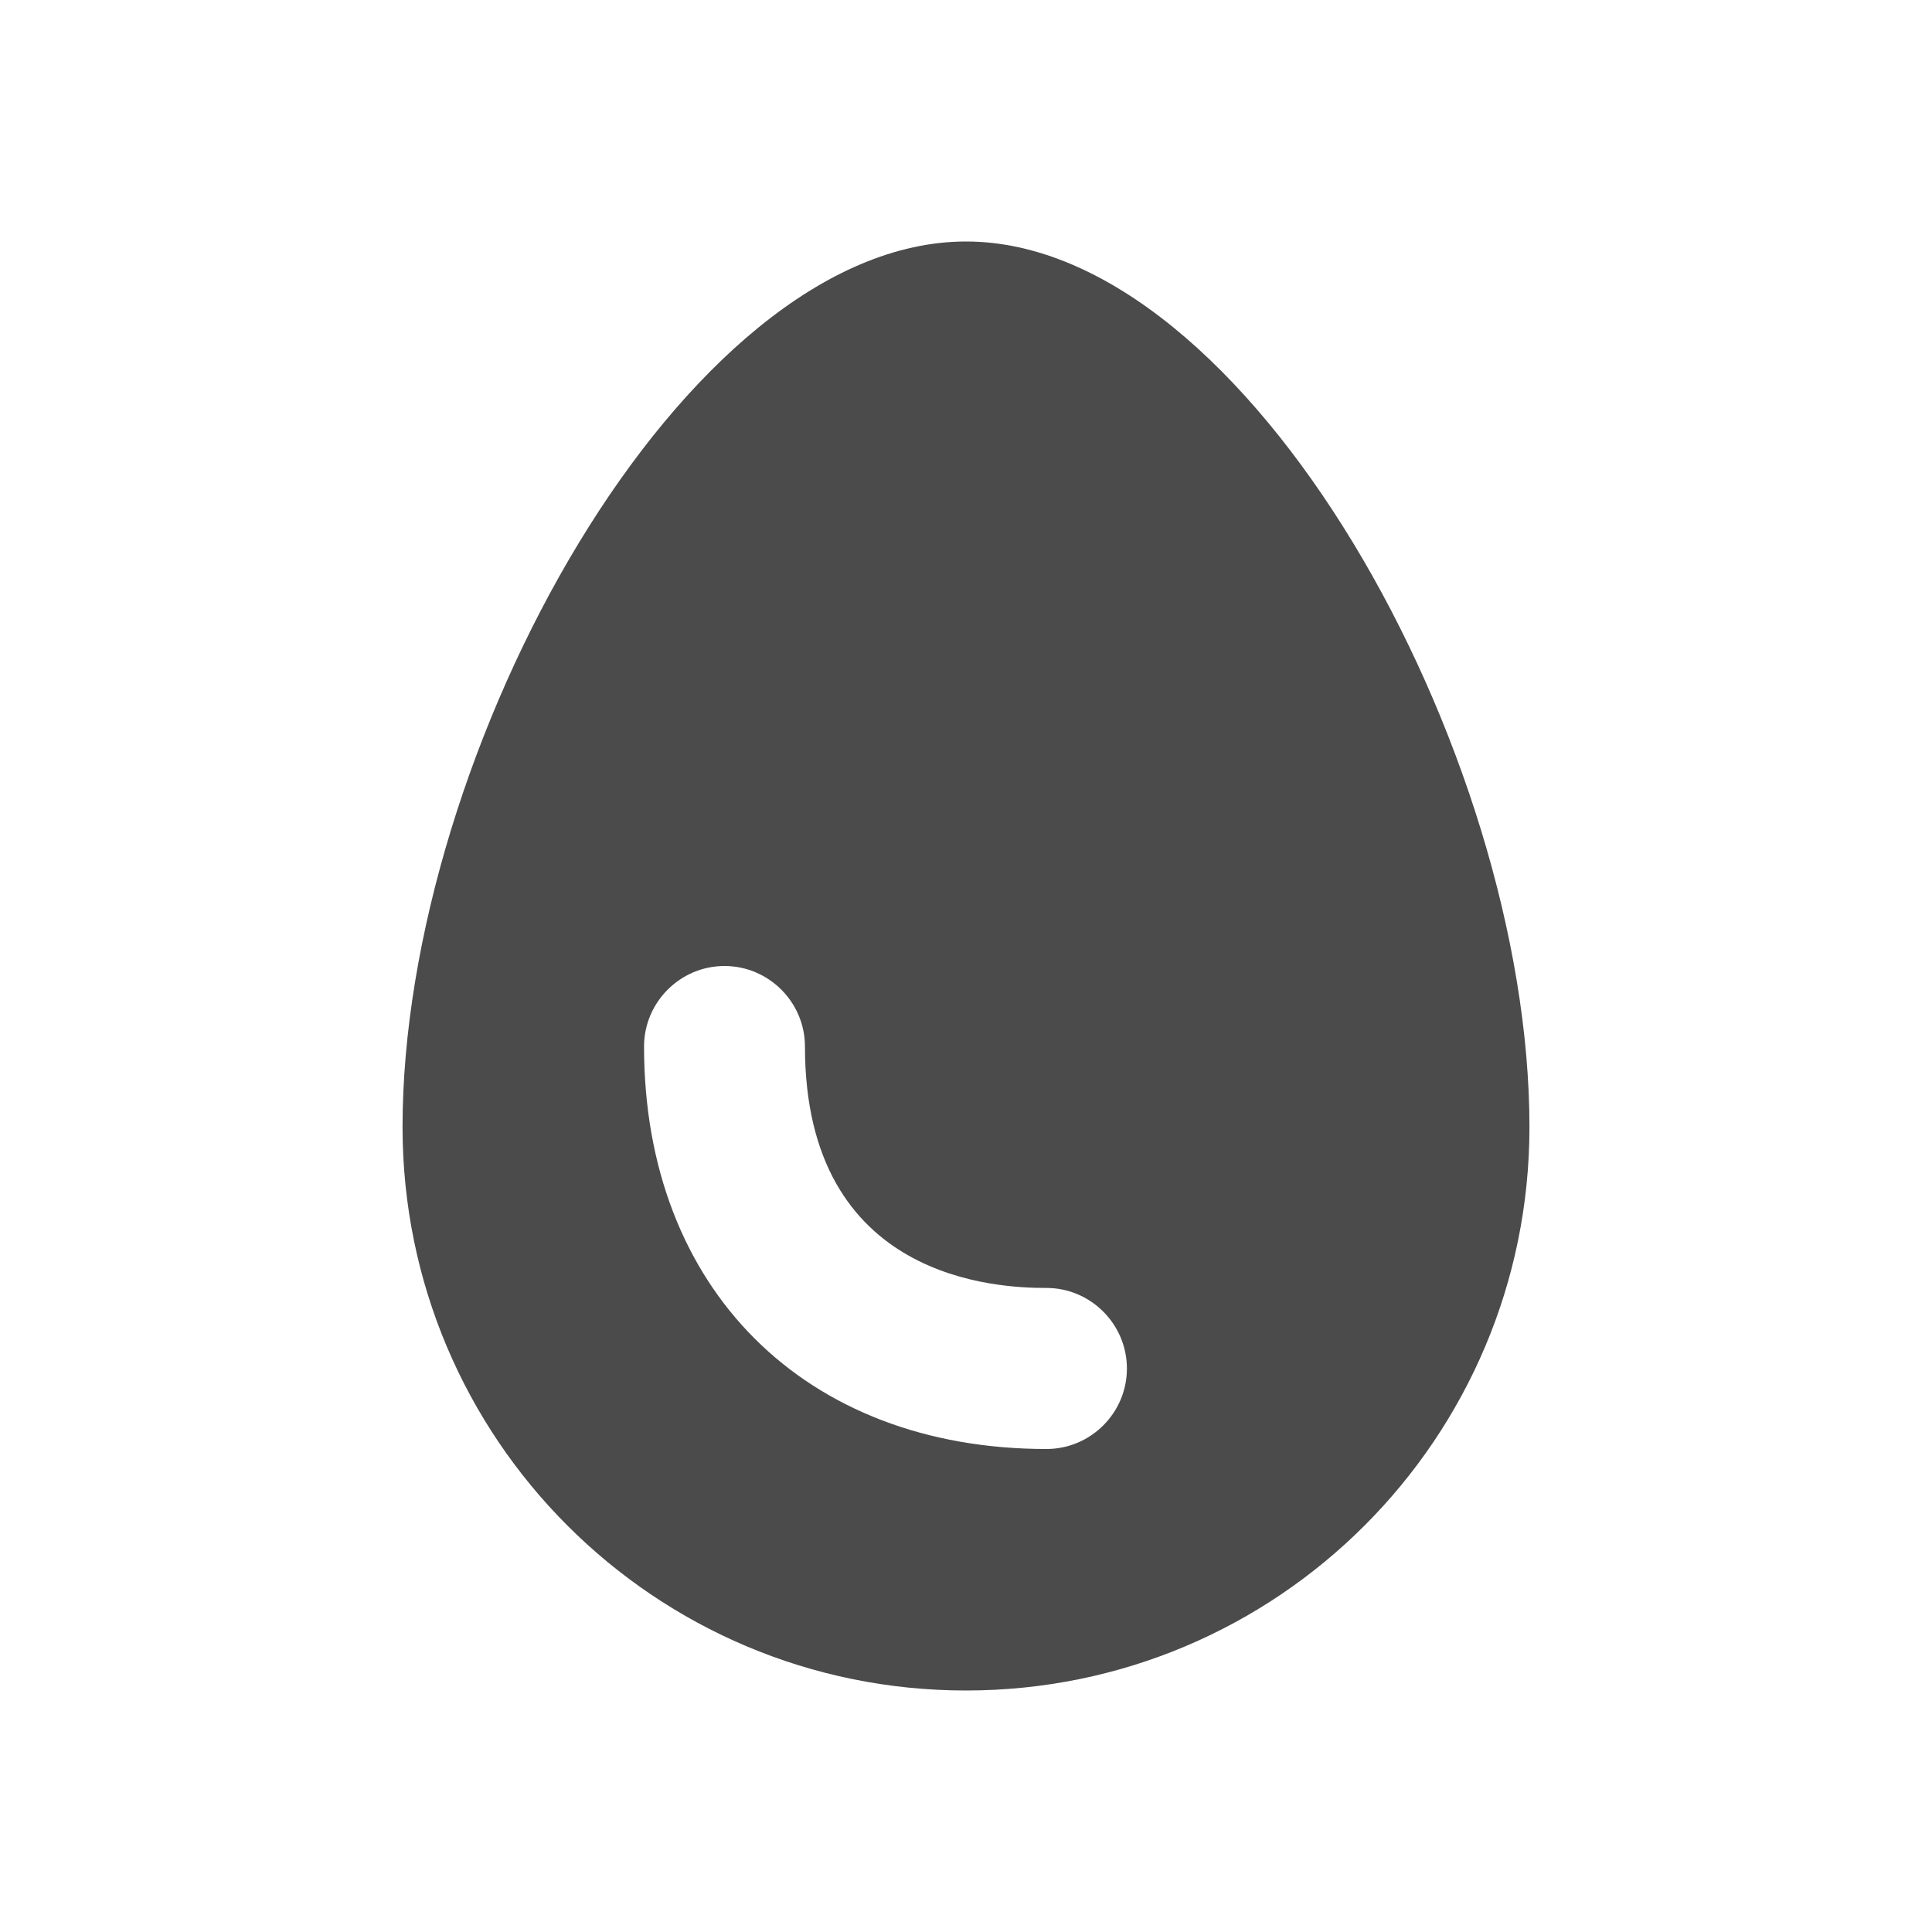
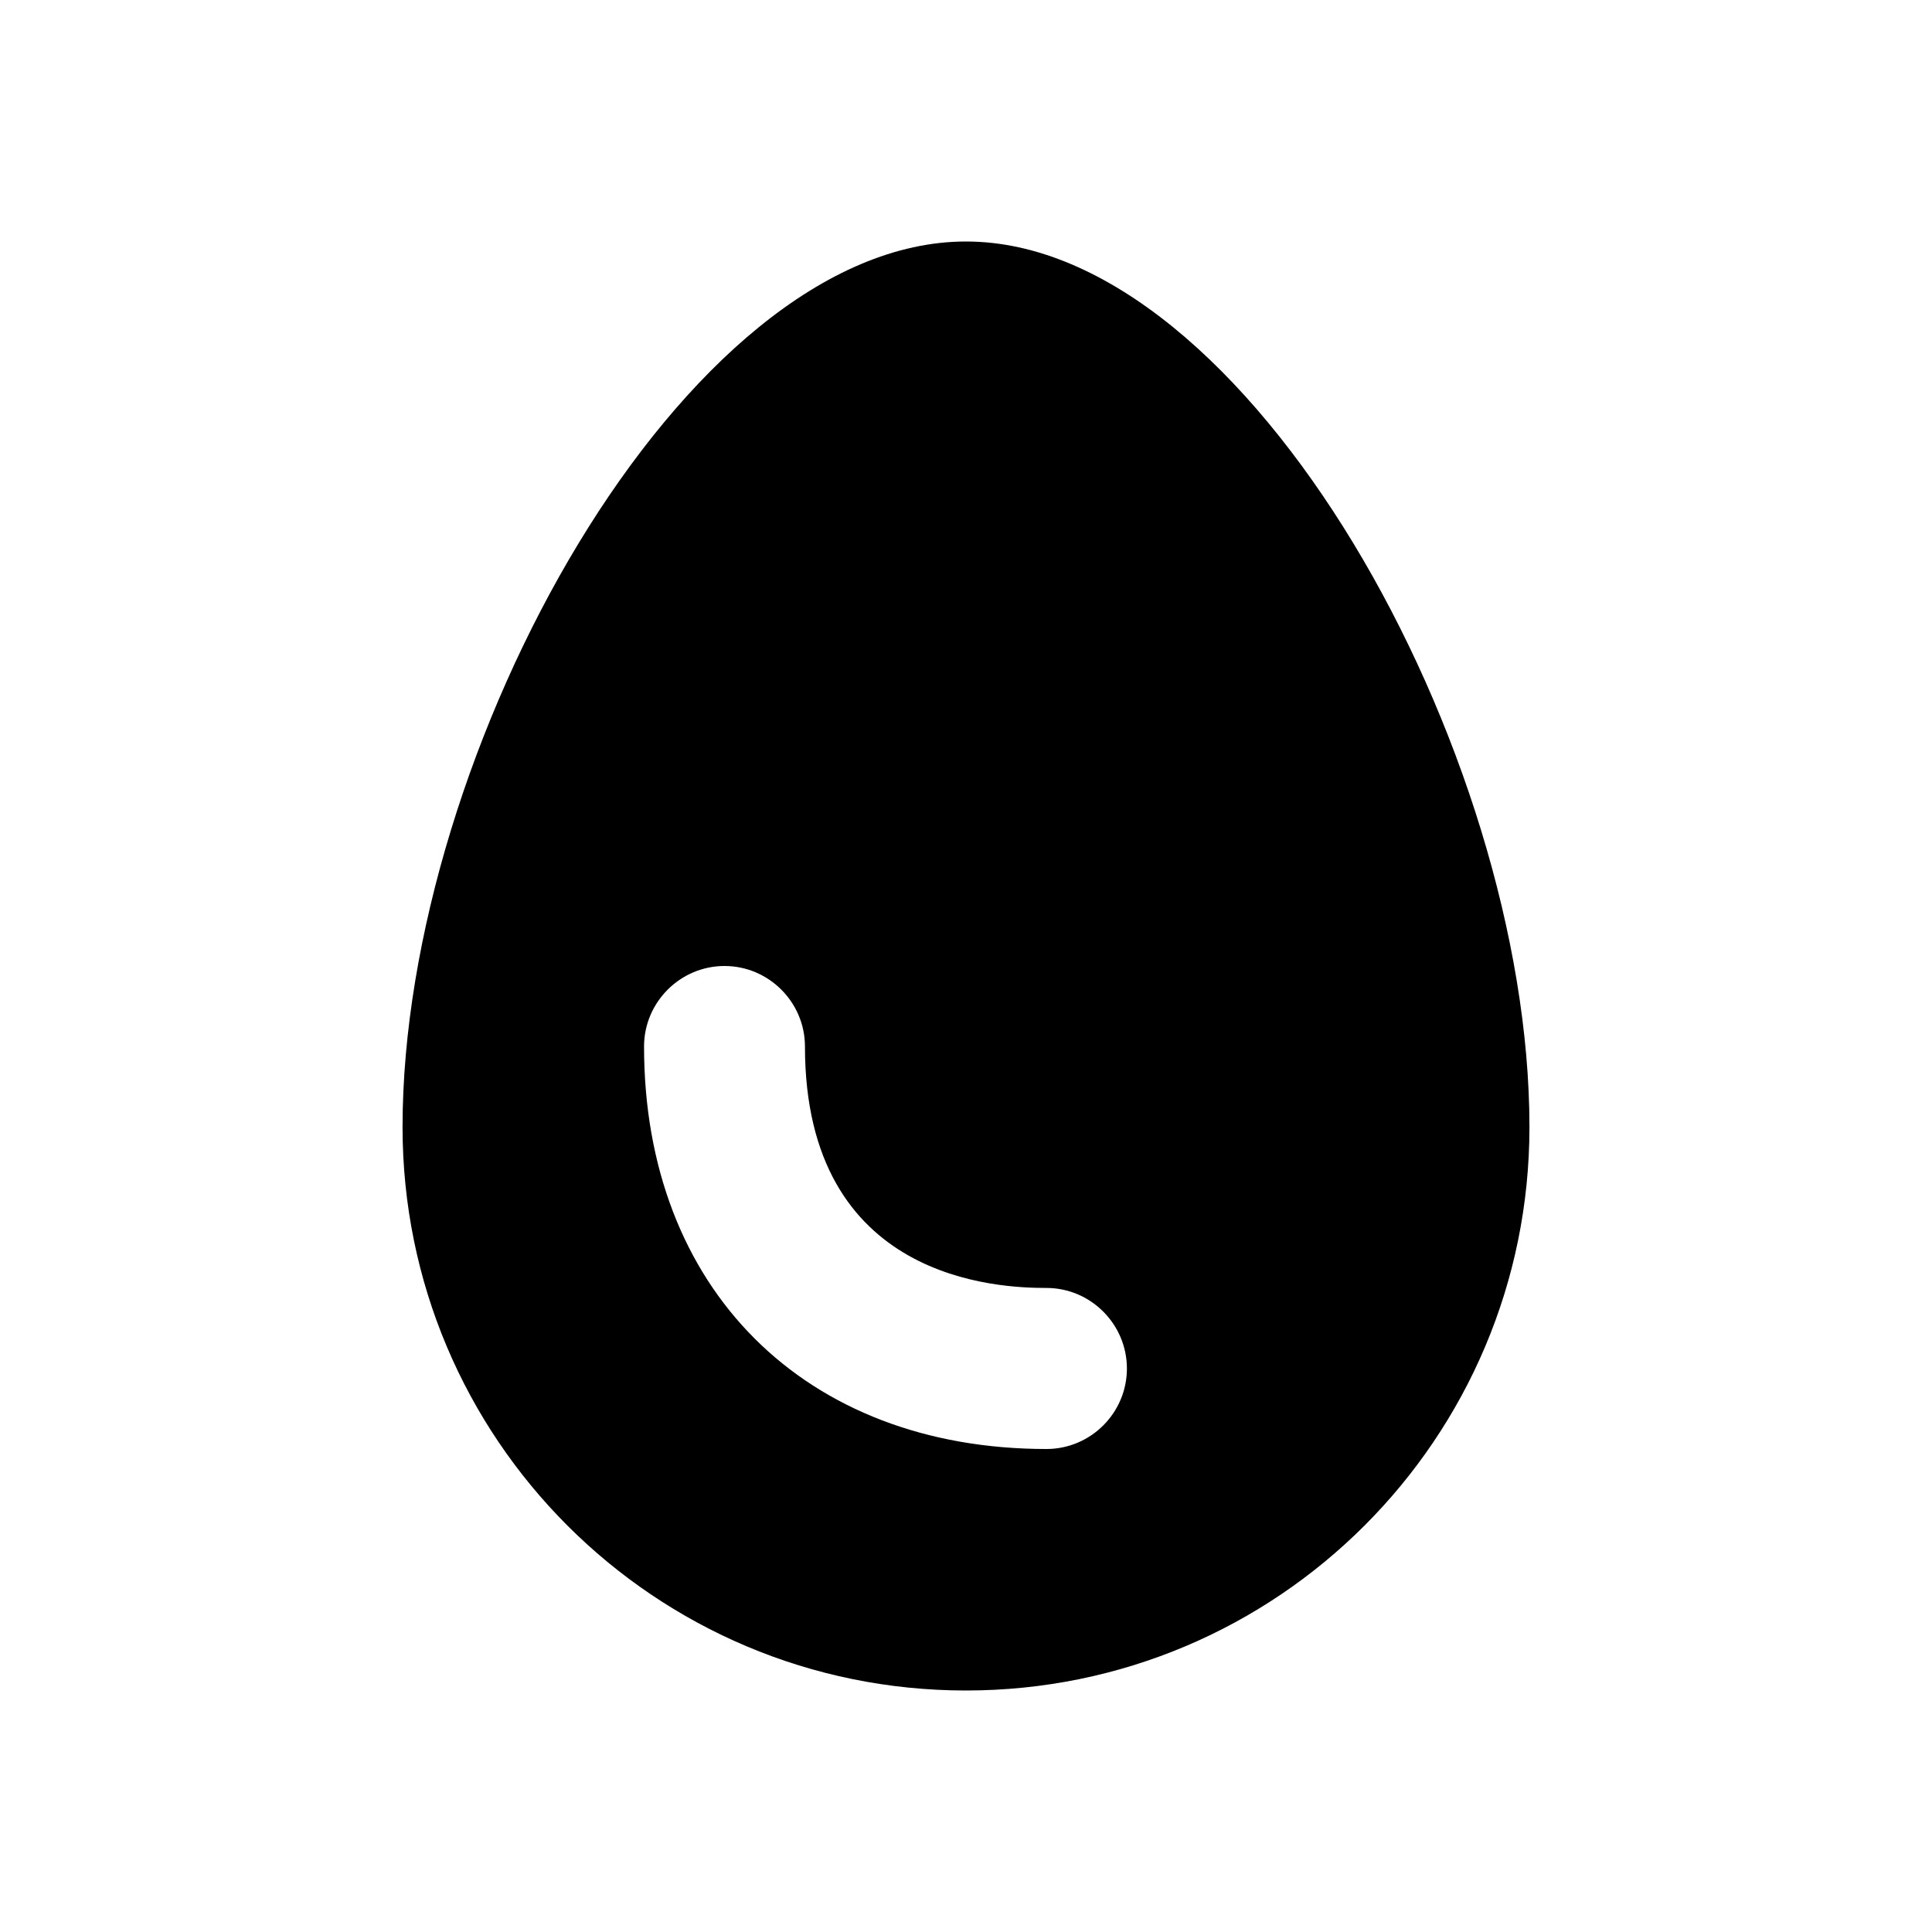
- <svg xmlns="http://www.w3.org/2000/svg" width="14" height="14" viewBox="0 0 14 14" fill="none">
-   <path d="M7 1.75C4.958 1.75 2.917 5.442 2.917 8.167C2.917 10.424 4.742 12.25 7 12.25C9.257 12.25 11.083 10.424 11.083 8.167C11.083 5.442 9.041 1.75 7 1.75ZM7.583 10.5C5.833 10.5 4.667 9.339 4.667 7.583C4.667 7.263 4.929 7 5.25 7C5.571 7 5.833 7.263 5.833 7.583C5.833 9.287 7.245 9.333 7.583 9.333C7.904 9.333 8.166 9.596 8.166 9.917C8.166 10.238 7.904 10.5 7.583 10.5Z" fill="#4B4B4B" />
+ <svg xmlns="http://www.w3.org/2000/svg" width="14" height="14" viewBox="0 0 14 14" fill="current">
+   <path d="M7 1.75C4.958 1.75 2.917 5.442 2.917 8.167C2.917 10.424 4.742 12.25 7 12.25C9.257 12.25 11.083 10.424 11.083 8.167C11.083 5.442 9.041 1.75 7 1.75ZM7.583 10.5C5.833 10.5 4.667 9.339 4.667 7.583C4.667 7.263 4.929 7 5.25 7C5.571 7 5.833 7.263 5.833 7.583C5.833 9.287 7.245 9.333 7.583 9.333C7.904 9.333 8.166 9.596 8.166 9.917C8.166 10.238 7.904 10.5 7.583 10.5Z" fill="current" />
</svg>
